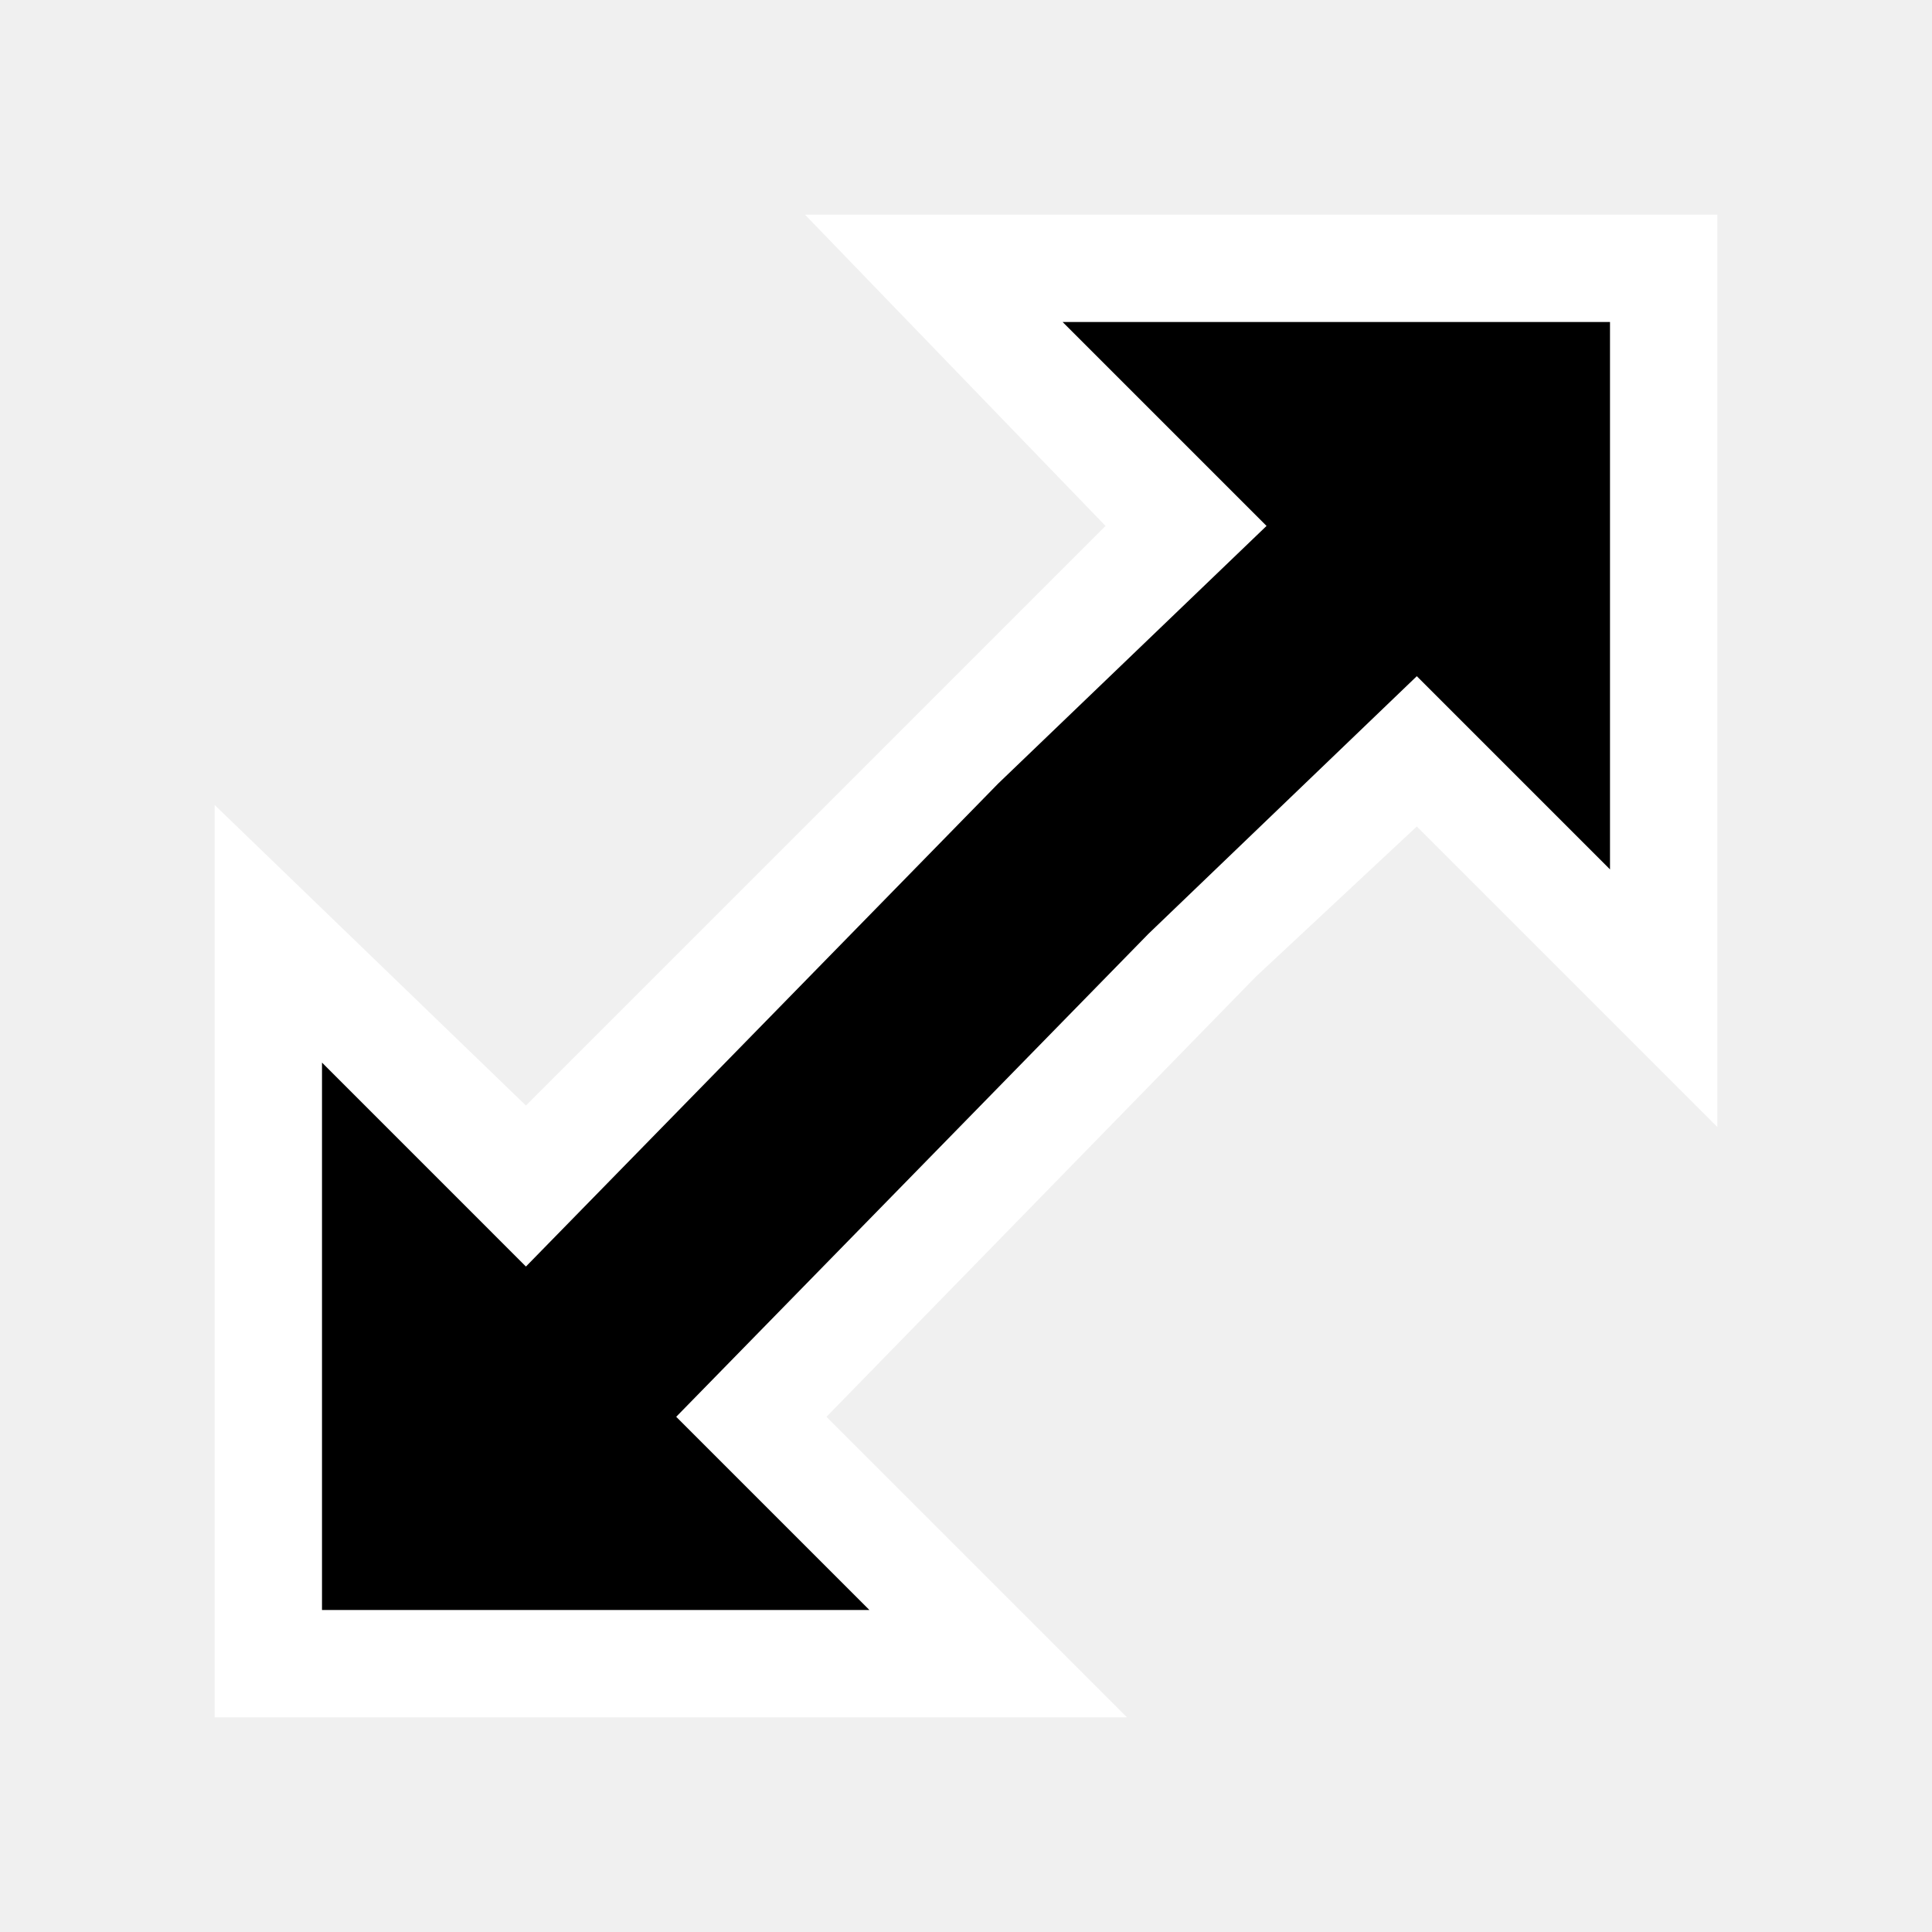
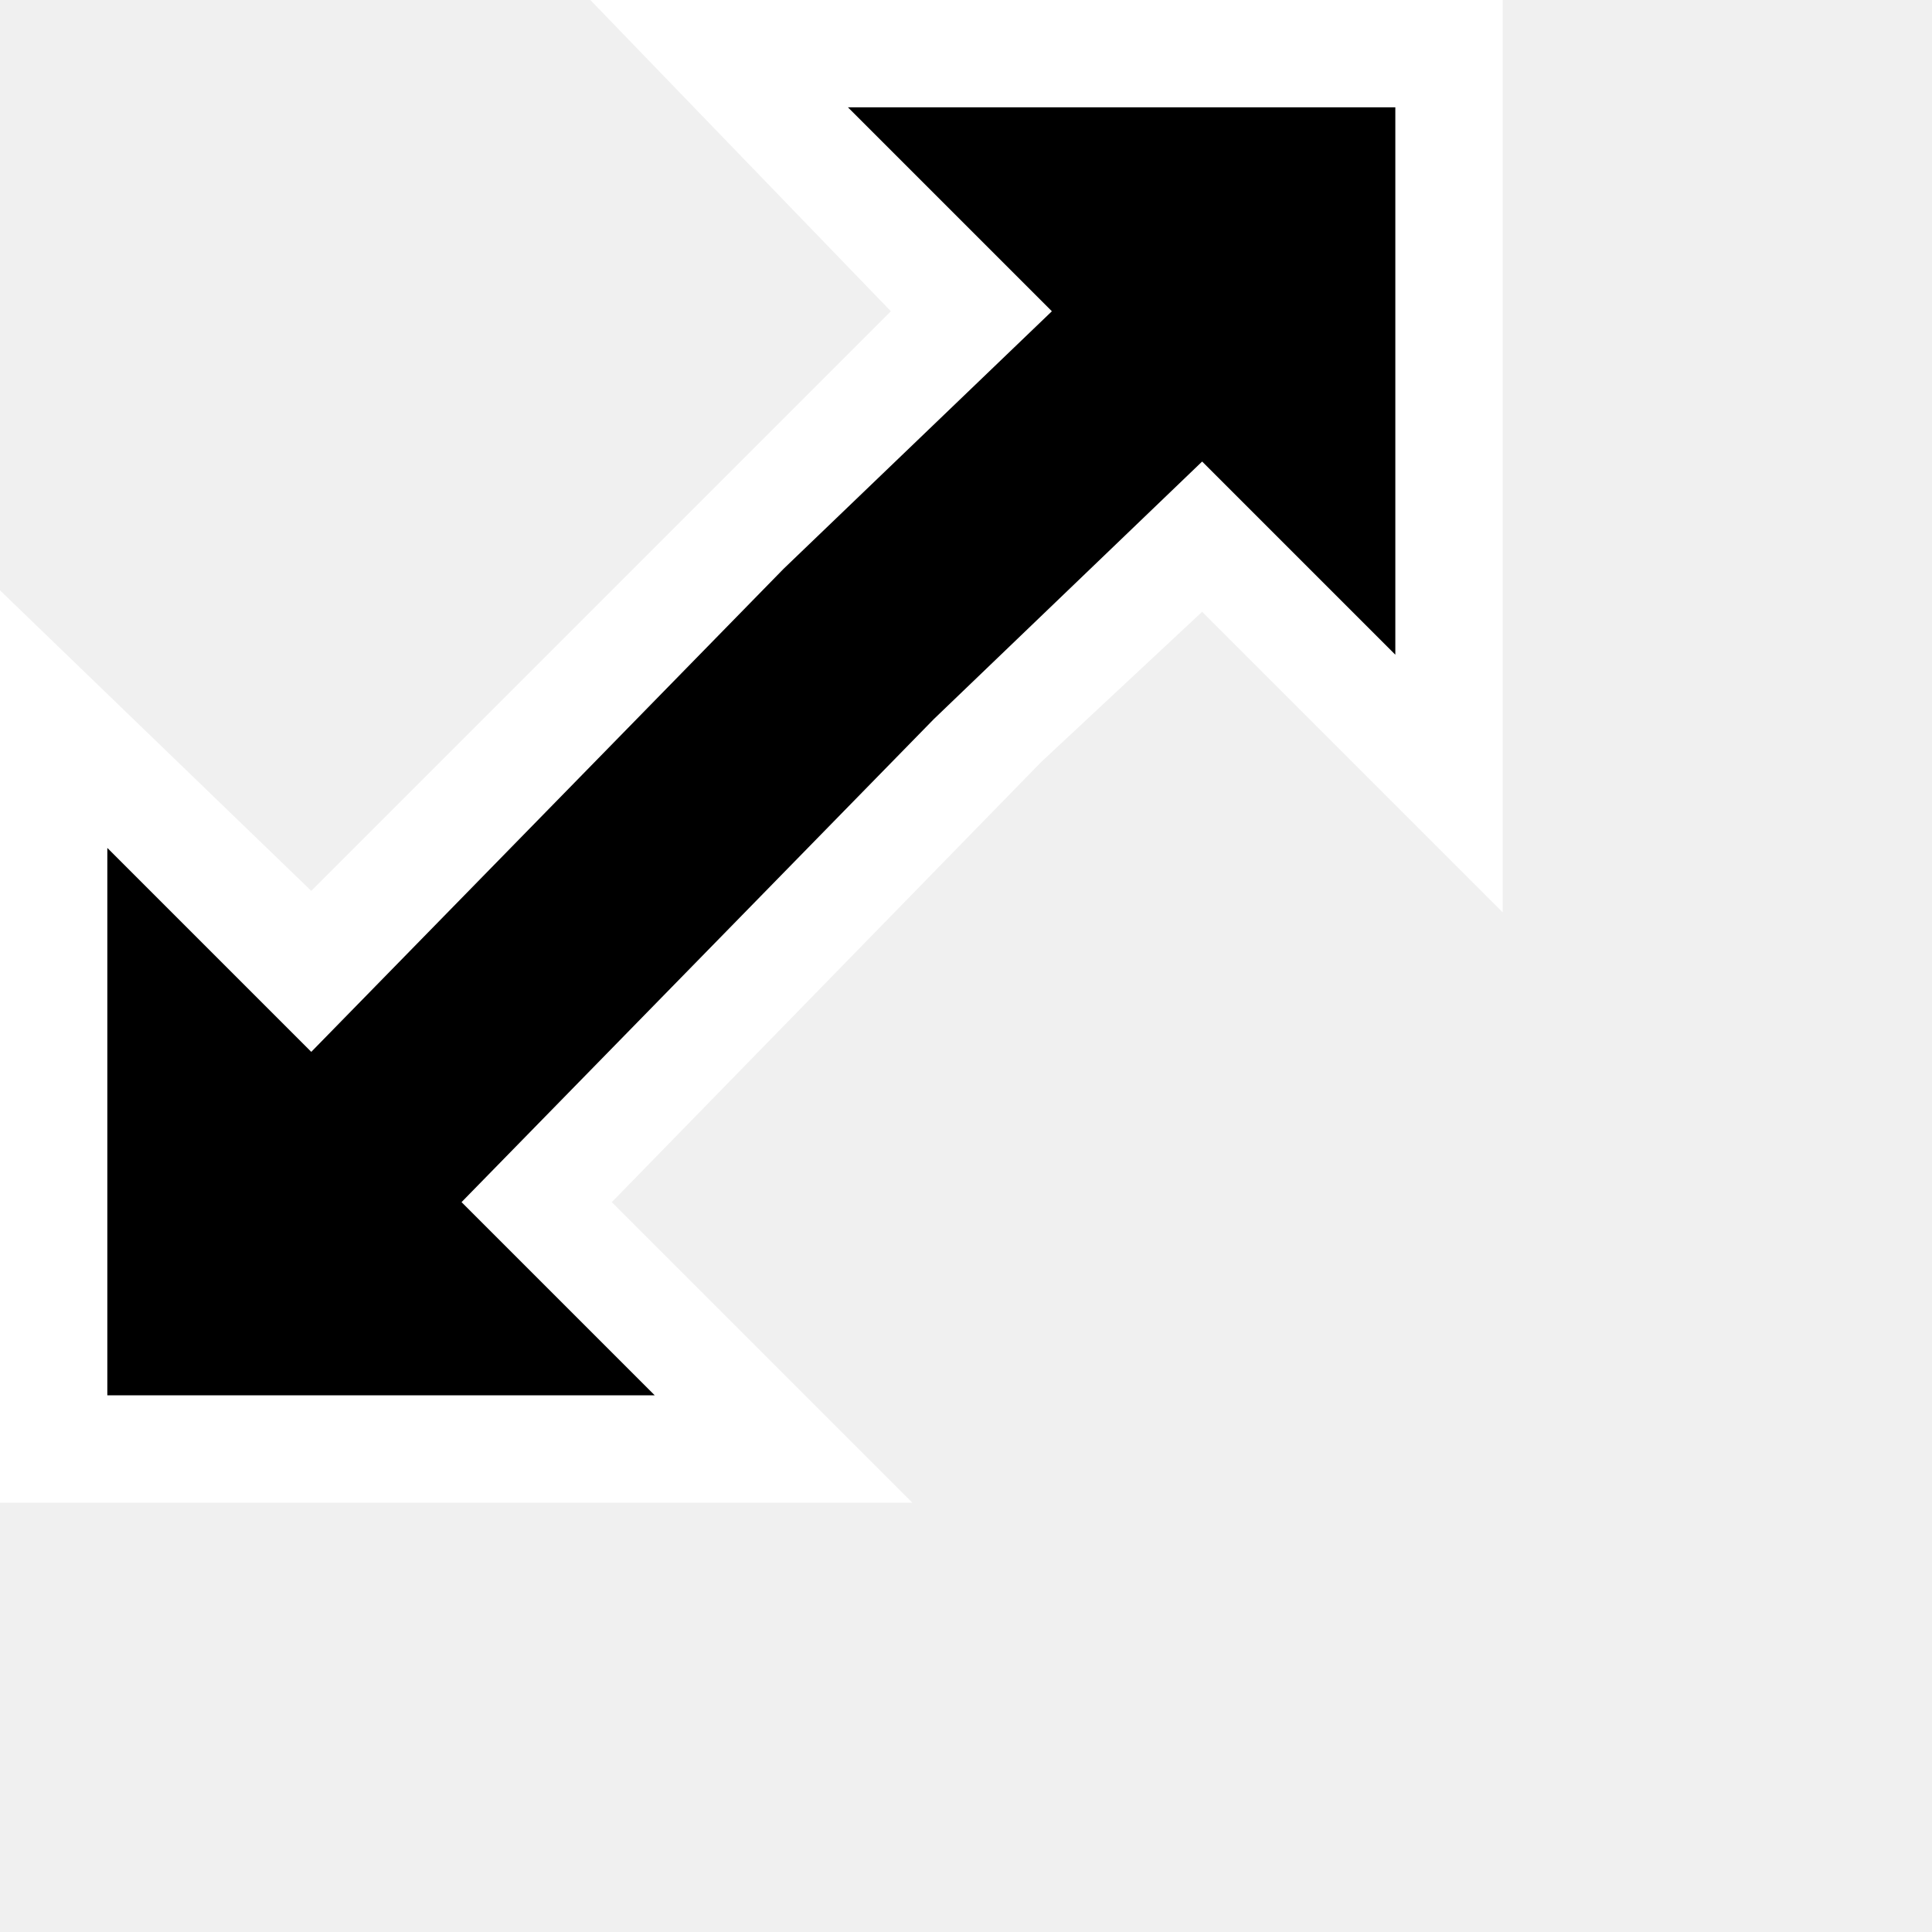
<svg xmlns="http://www.w3.org/2000/svg" version="1.1" id="Layer_1" x="0px" y="0px" viewBox="0 0 18 18" enable-background="new 0 0 18 18" xml:space="preserve">
-   <polygon fill="#FFFFFF" points="11.7,9.1 7.7,13.2 10.5,16 2,16 2,7.5 4.9,10.3 8.9,6.3 10.3,4.9 7.5,2 16,2 16,10.5 13.2,7.7 " />
-   <polygon points="10.7,8.7 6.3,13.2 8.1,15 3,15 3,9.9 4.9,11.8 9.3,7.3 11.8,4.9 9.9,3 15,3 15,8.1 13.2,6.3 " />
+   <defs id="defs9" />
+   <g id="g171" transform="translate(-0.4373832,-0.03364486)">
+     <g id="g178" transform="translate(-0.2168224,-0.2841121)">
+       <polygon fill="#ffffff" points="8.9,6.3 10.3,4.9 7.5,2 16,2 16,10.5 13.2,7.7 11.7,9.1 7.7,13.2 10.5,16 2,16 2,7.5 4.9,10.3 " id="polygon2" transform="translate(-1.345794,-1.682243)" />
+       <polygon points="9.3,7.3 11.8,4.9 9.9,3 15,3 15,8.1 13.2,6.3 10.7,8.7 6.3,13.2 8.1,15 3,15 3,9.9 4.9,11.8 " id="polygon4" transform="translate(-1.345794,-1.682243)" />
+     </g>
+   </g>
</svg>
